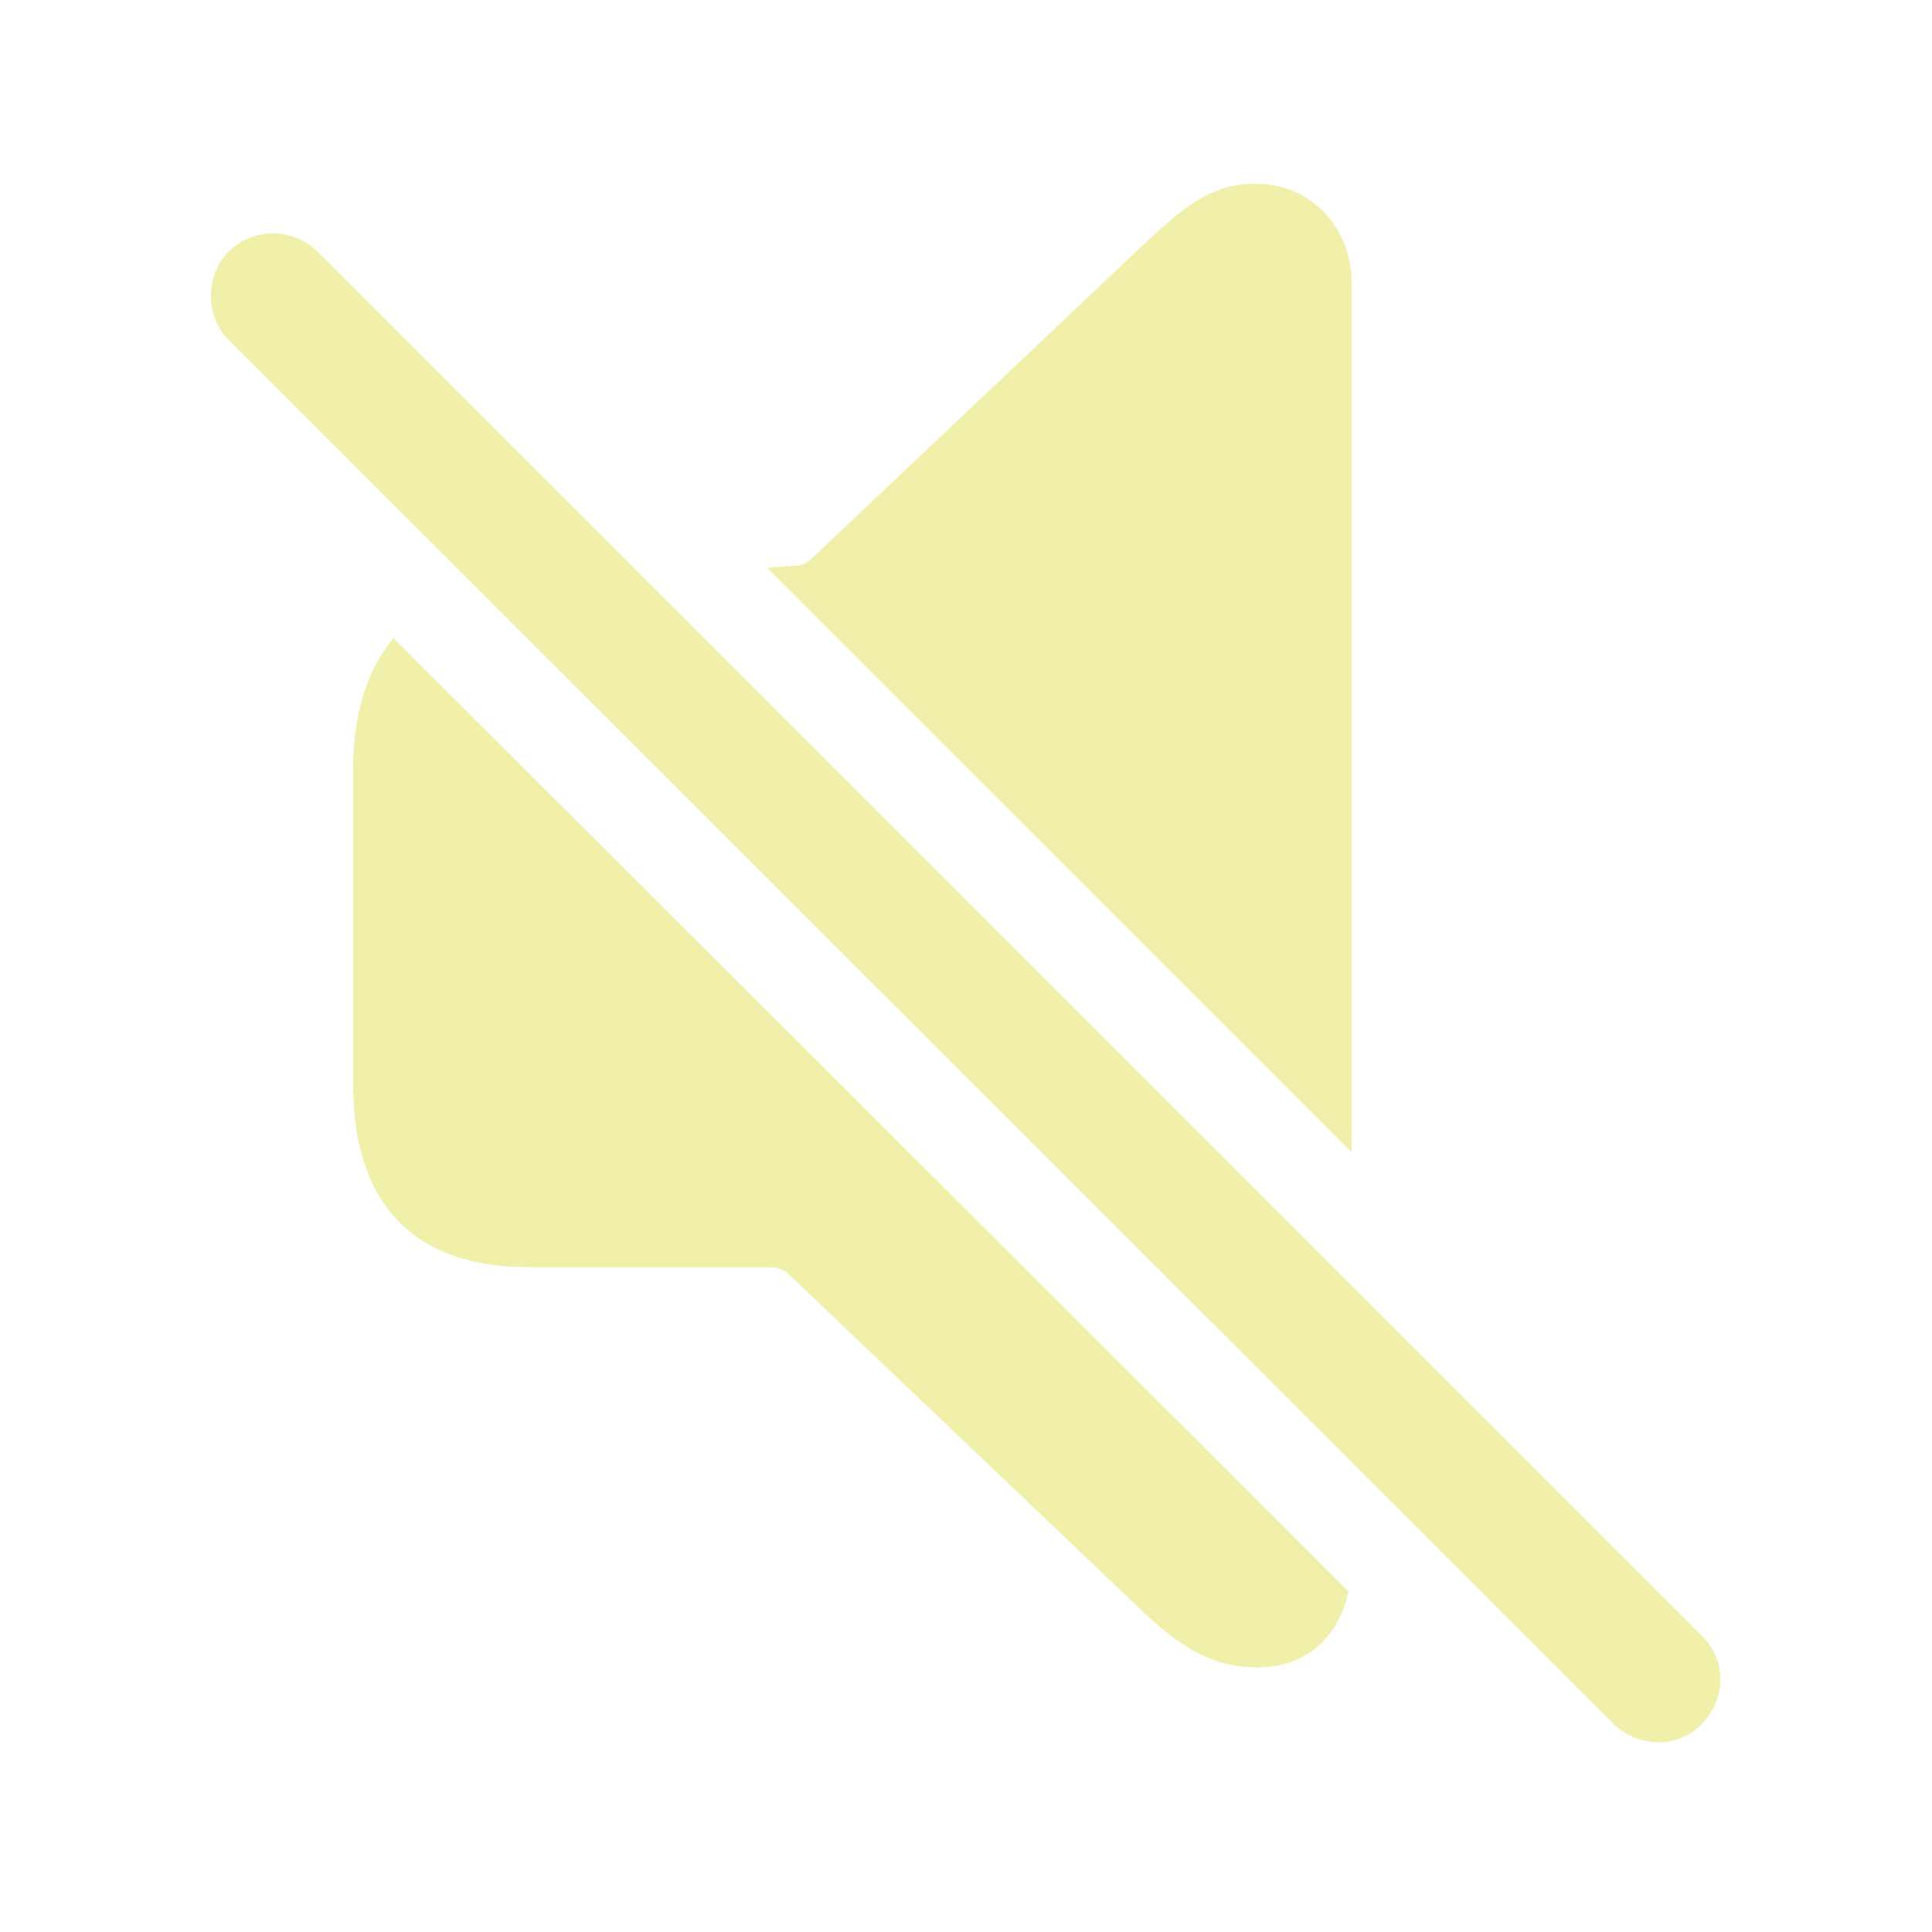
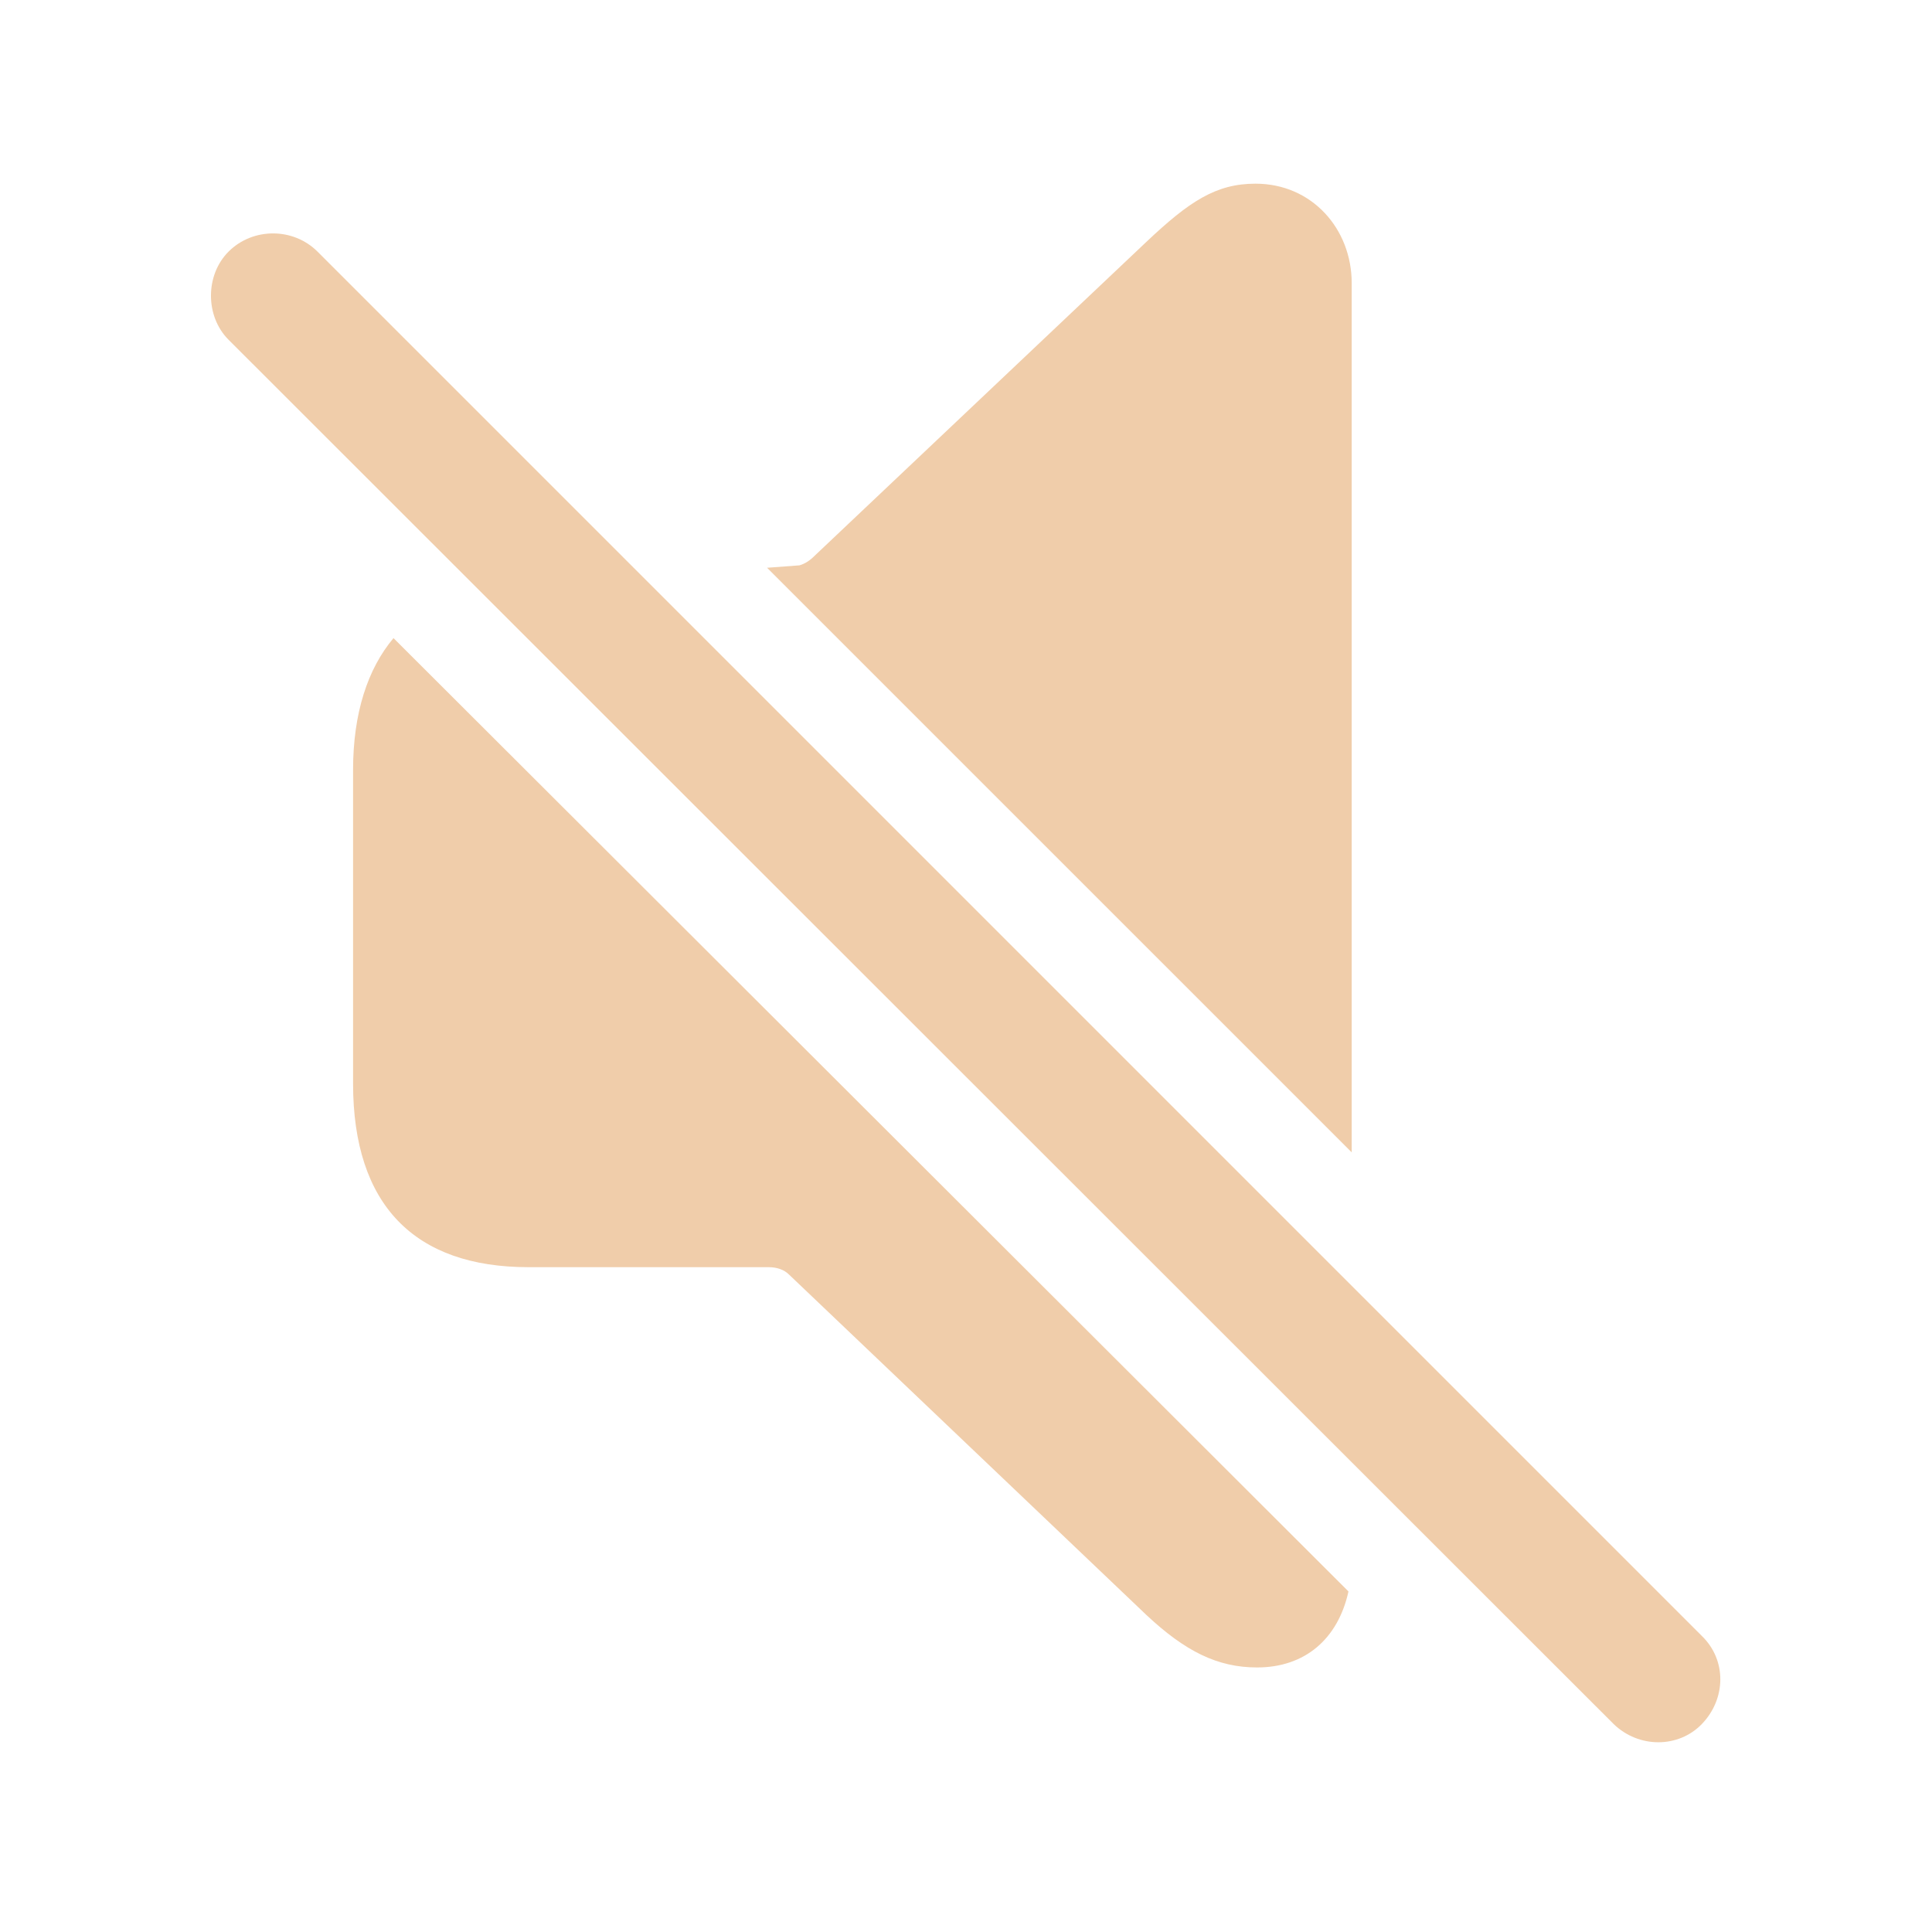
- <svg fill="#F0F0AA" width="120px" height="120px" viewBox="0 0 56 56">
+ <svg fill="#F0CDAA" width="120px" height="120px" viewBox="0 0 56 56">
  <path d="M 39.18 33.402 L 39.18 8.207 C 39.18 6.637 38.031 5.324 36.391 5.324 C 35.242 5.324 34.469 5.84 33.227 7.012 L 23.617 16.105 C 23.477 16.246 23.336 16.34 23.172 16.387 L 22.234 16.457 Z M 46.773 49.973 C 47.5 50.676 48.648 50.676 49.328 49.973 C 50.031 49.246 50.055 48.121 49.328 47.418 L 9.203 7.293 C 8.5 6.59 7.328 6.59 6.625 7.293 C 5.945 7.973 5.945 9.168 6.625 9.848 Z M 36.437 48.332 C 37.82 48.332 38.781 47.512 39.086 46.129 L 11.406 18.496 C 10.656 19.387 10.234 20.676 10.234 22.316 L 10.234 31.41 C 10.234 34.926 12.015 36.73 15.32 36.73 L 22.281 36.73 C 22.515 36.73 22.727 36.801 22.867 36.941 L 33.227 46.809 C 34.352 47.863 35.289 48.332 36.437 48.332 Z" />
</svg>
